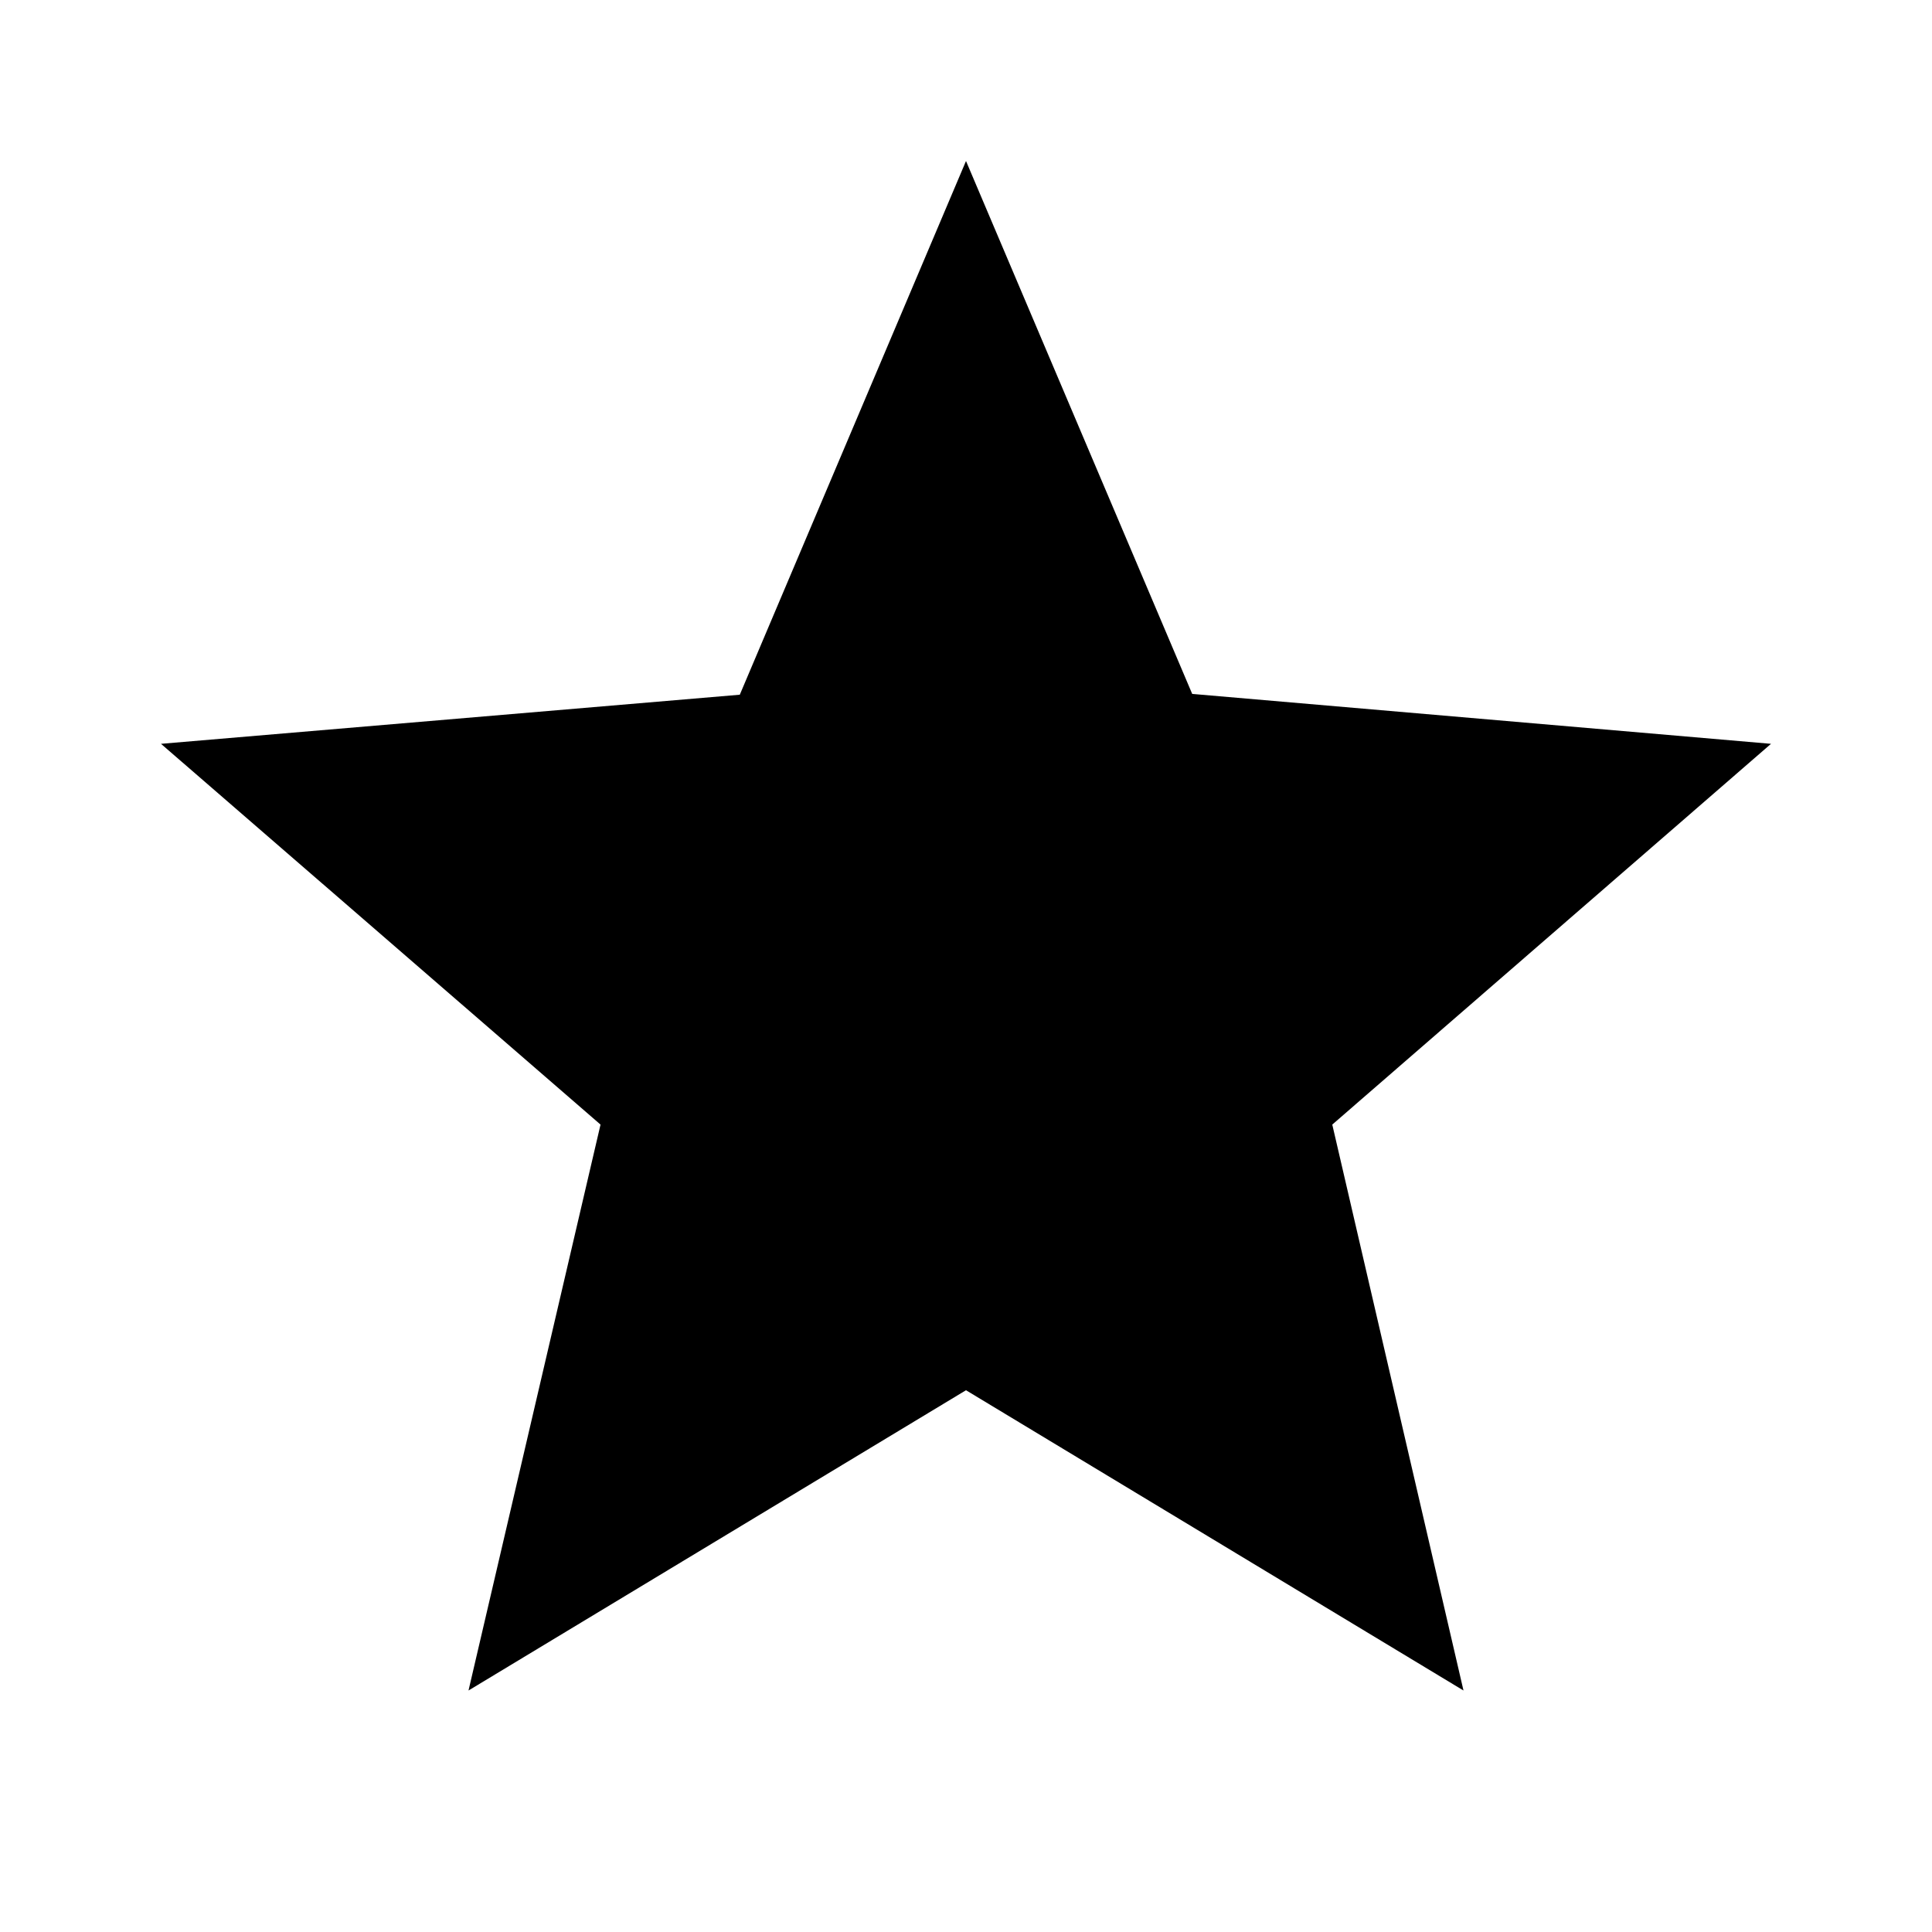
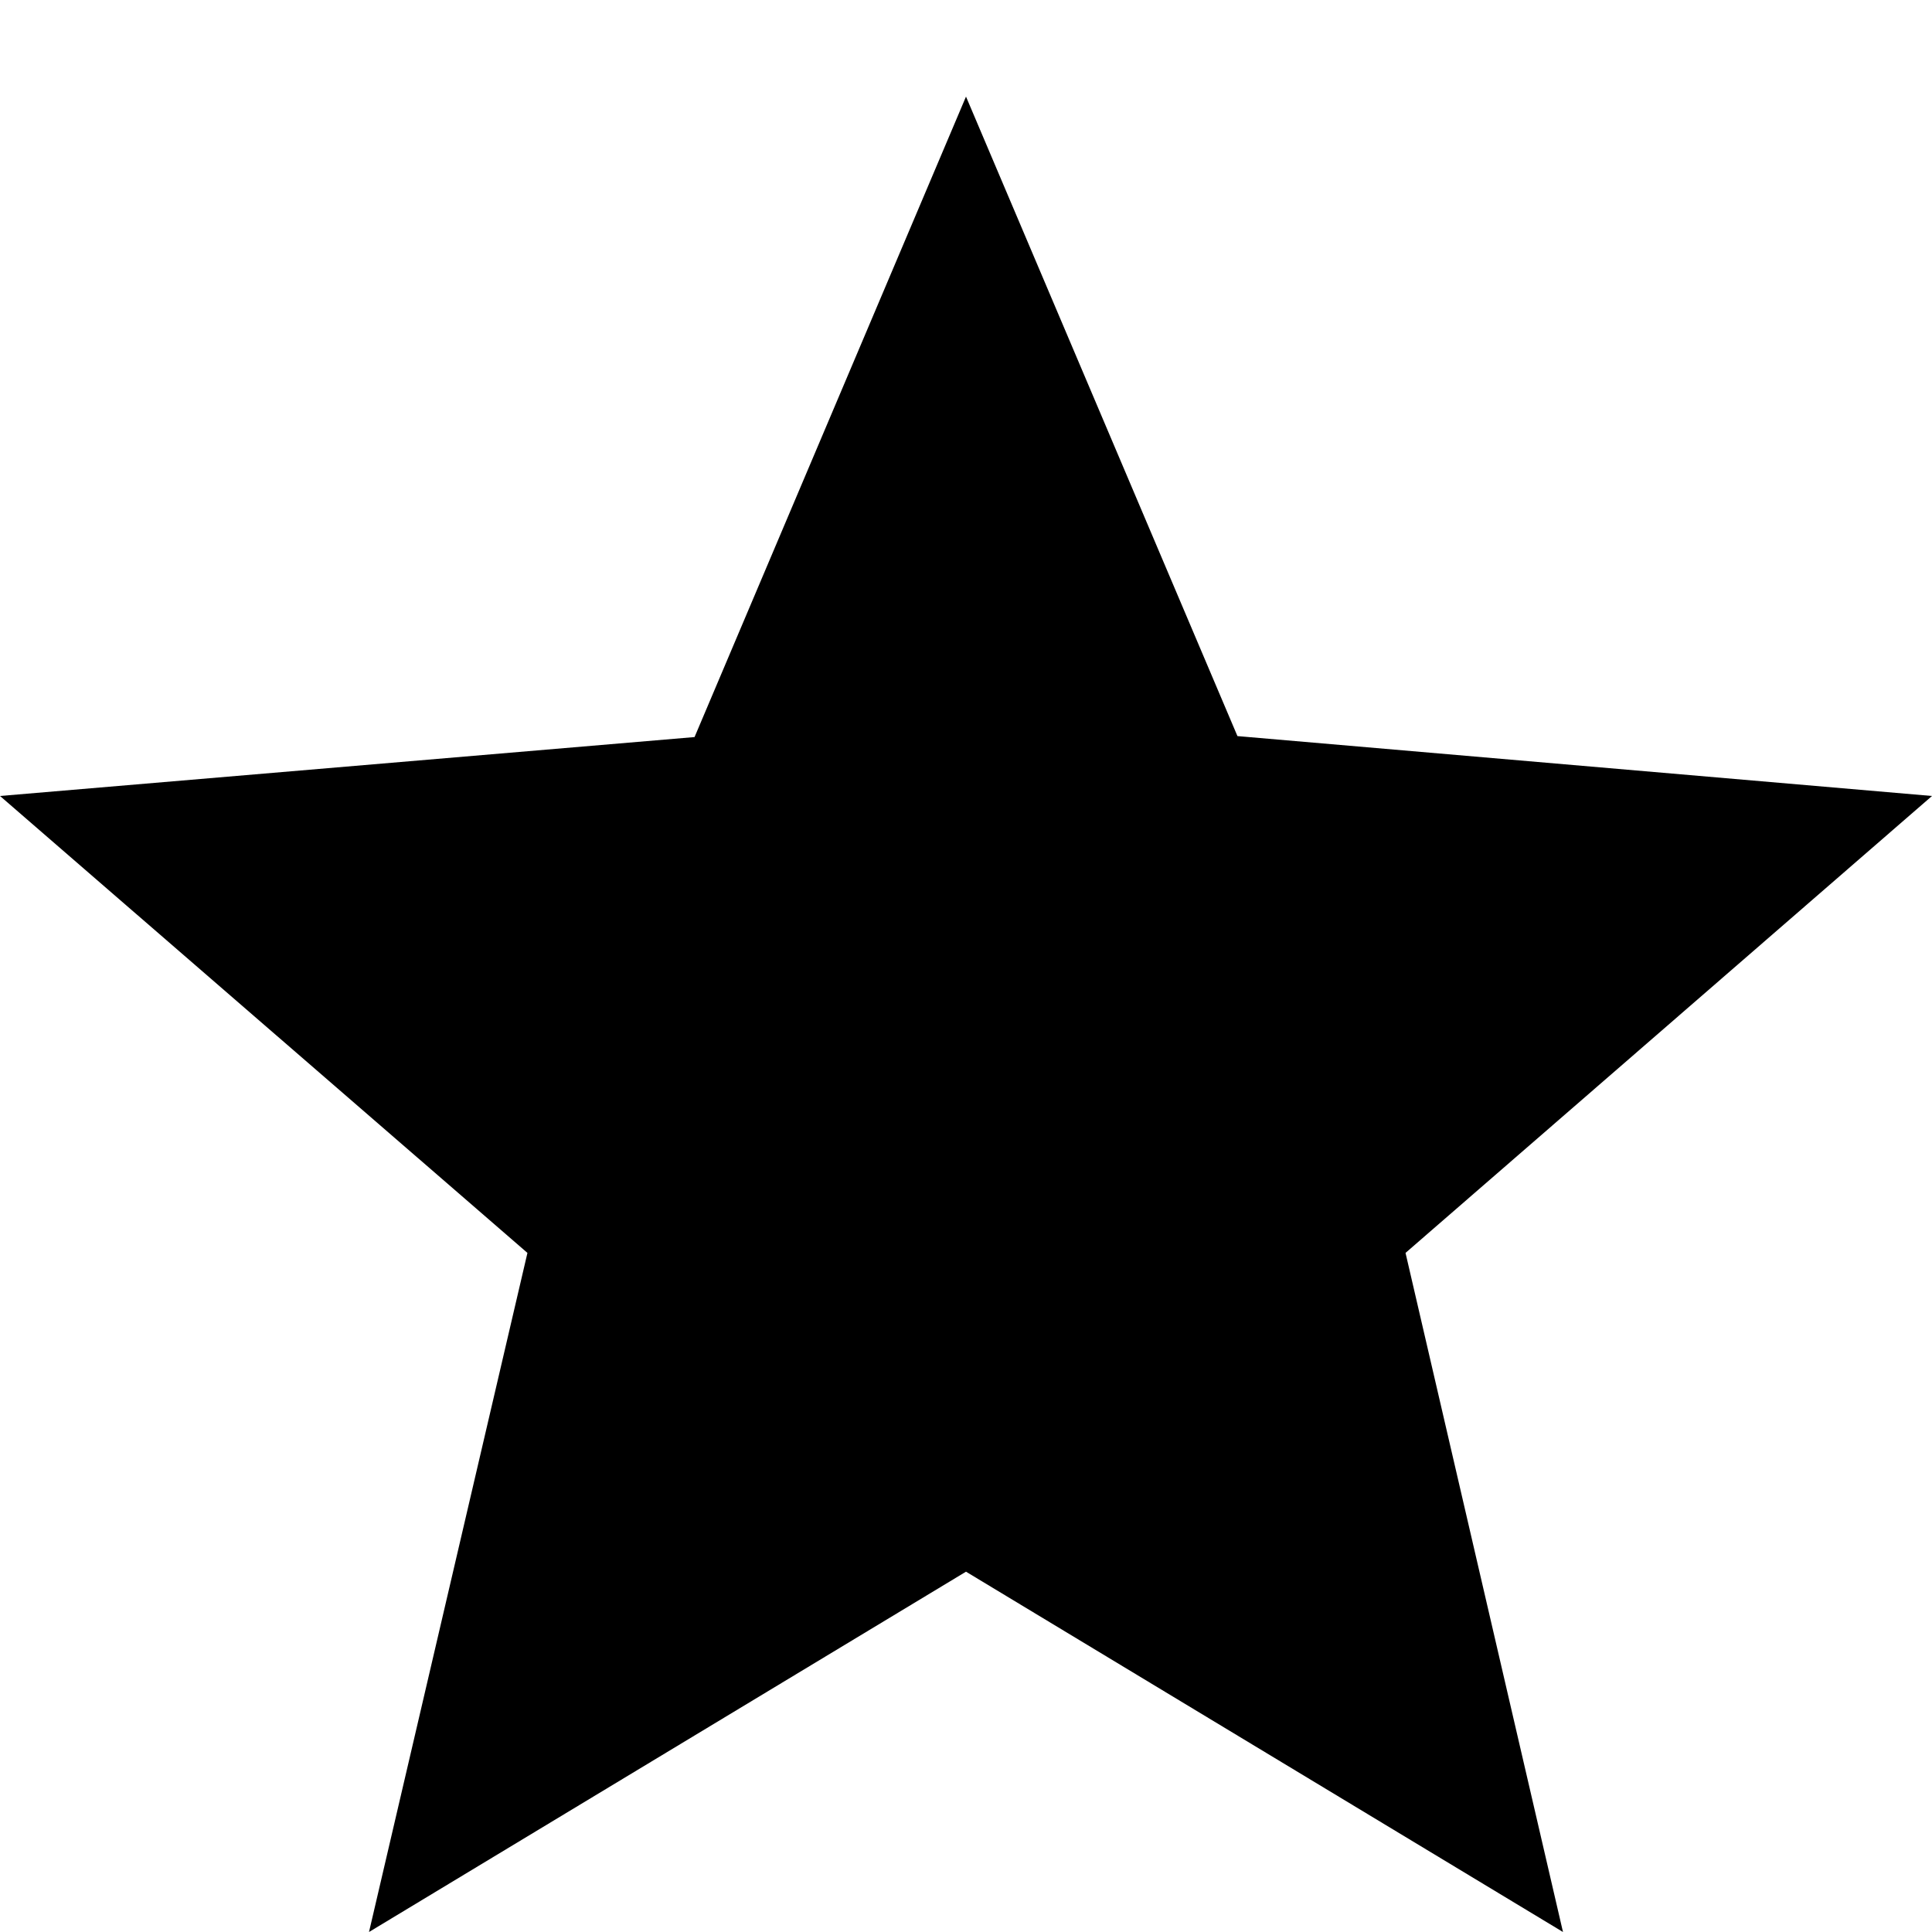
- <svg xmlns="http://www.w3.org/2000/svg" fill="#000000" version="1.1" viewBox="0 0 24 24" width="24px" height="24px">
+ <svg xmlns="http://www.w3.org/2000/svg" fill="#000000" version="1.1" viewBox="2 2 20 18" width="24px" height="24px">
  <path d="M0 0h24v24H0V0z" fill="none" />
  <path d="M 22,9.24 14.81,8.62 12,2 9.19,8.63 2,9.24 7.46,13.97 5.82,21 12,17.27 18.18,21 16.55,13.97 Z" />
</svg>
